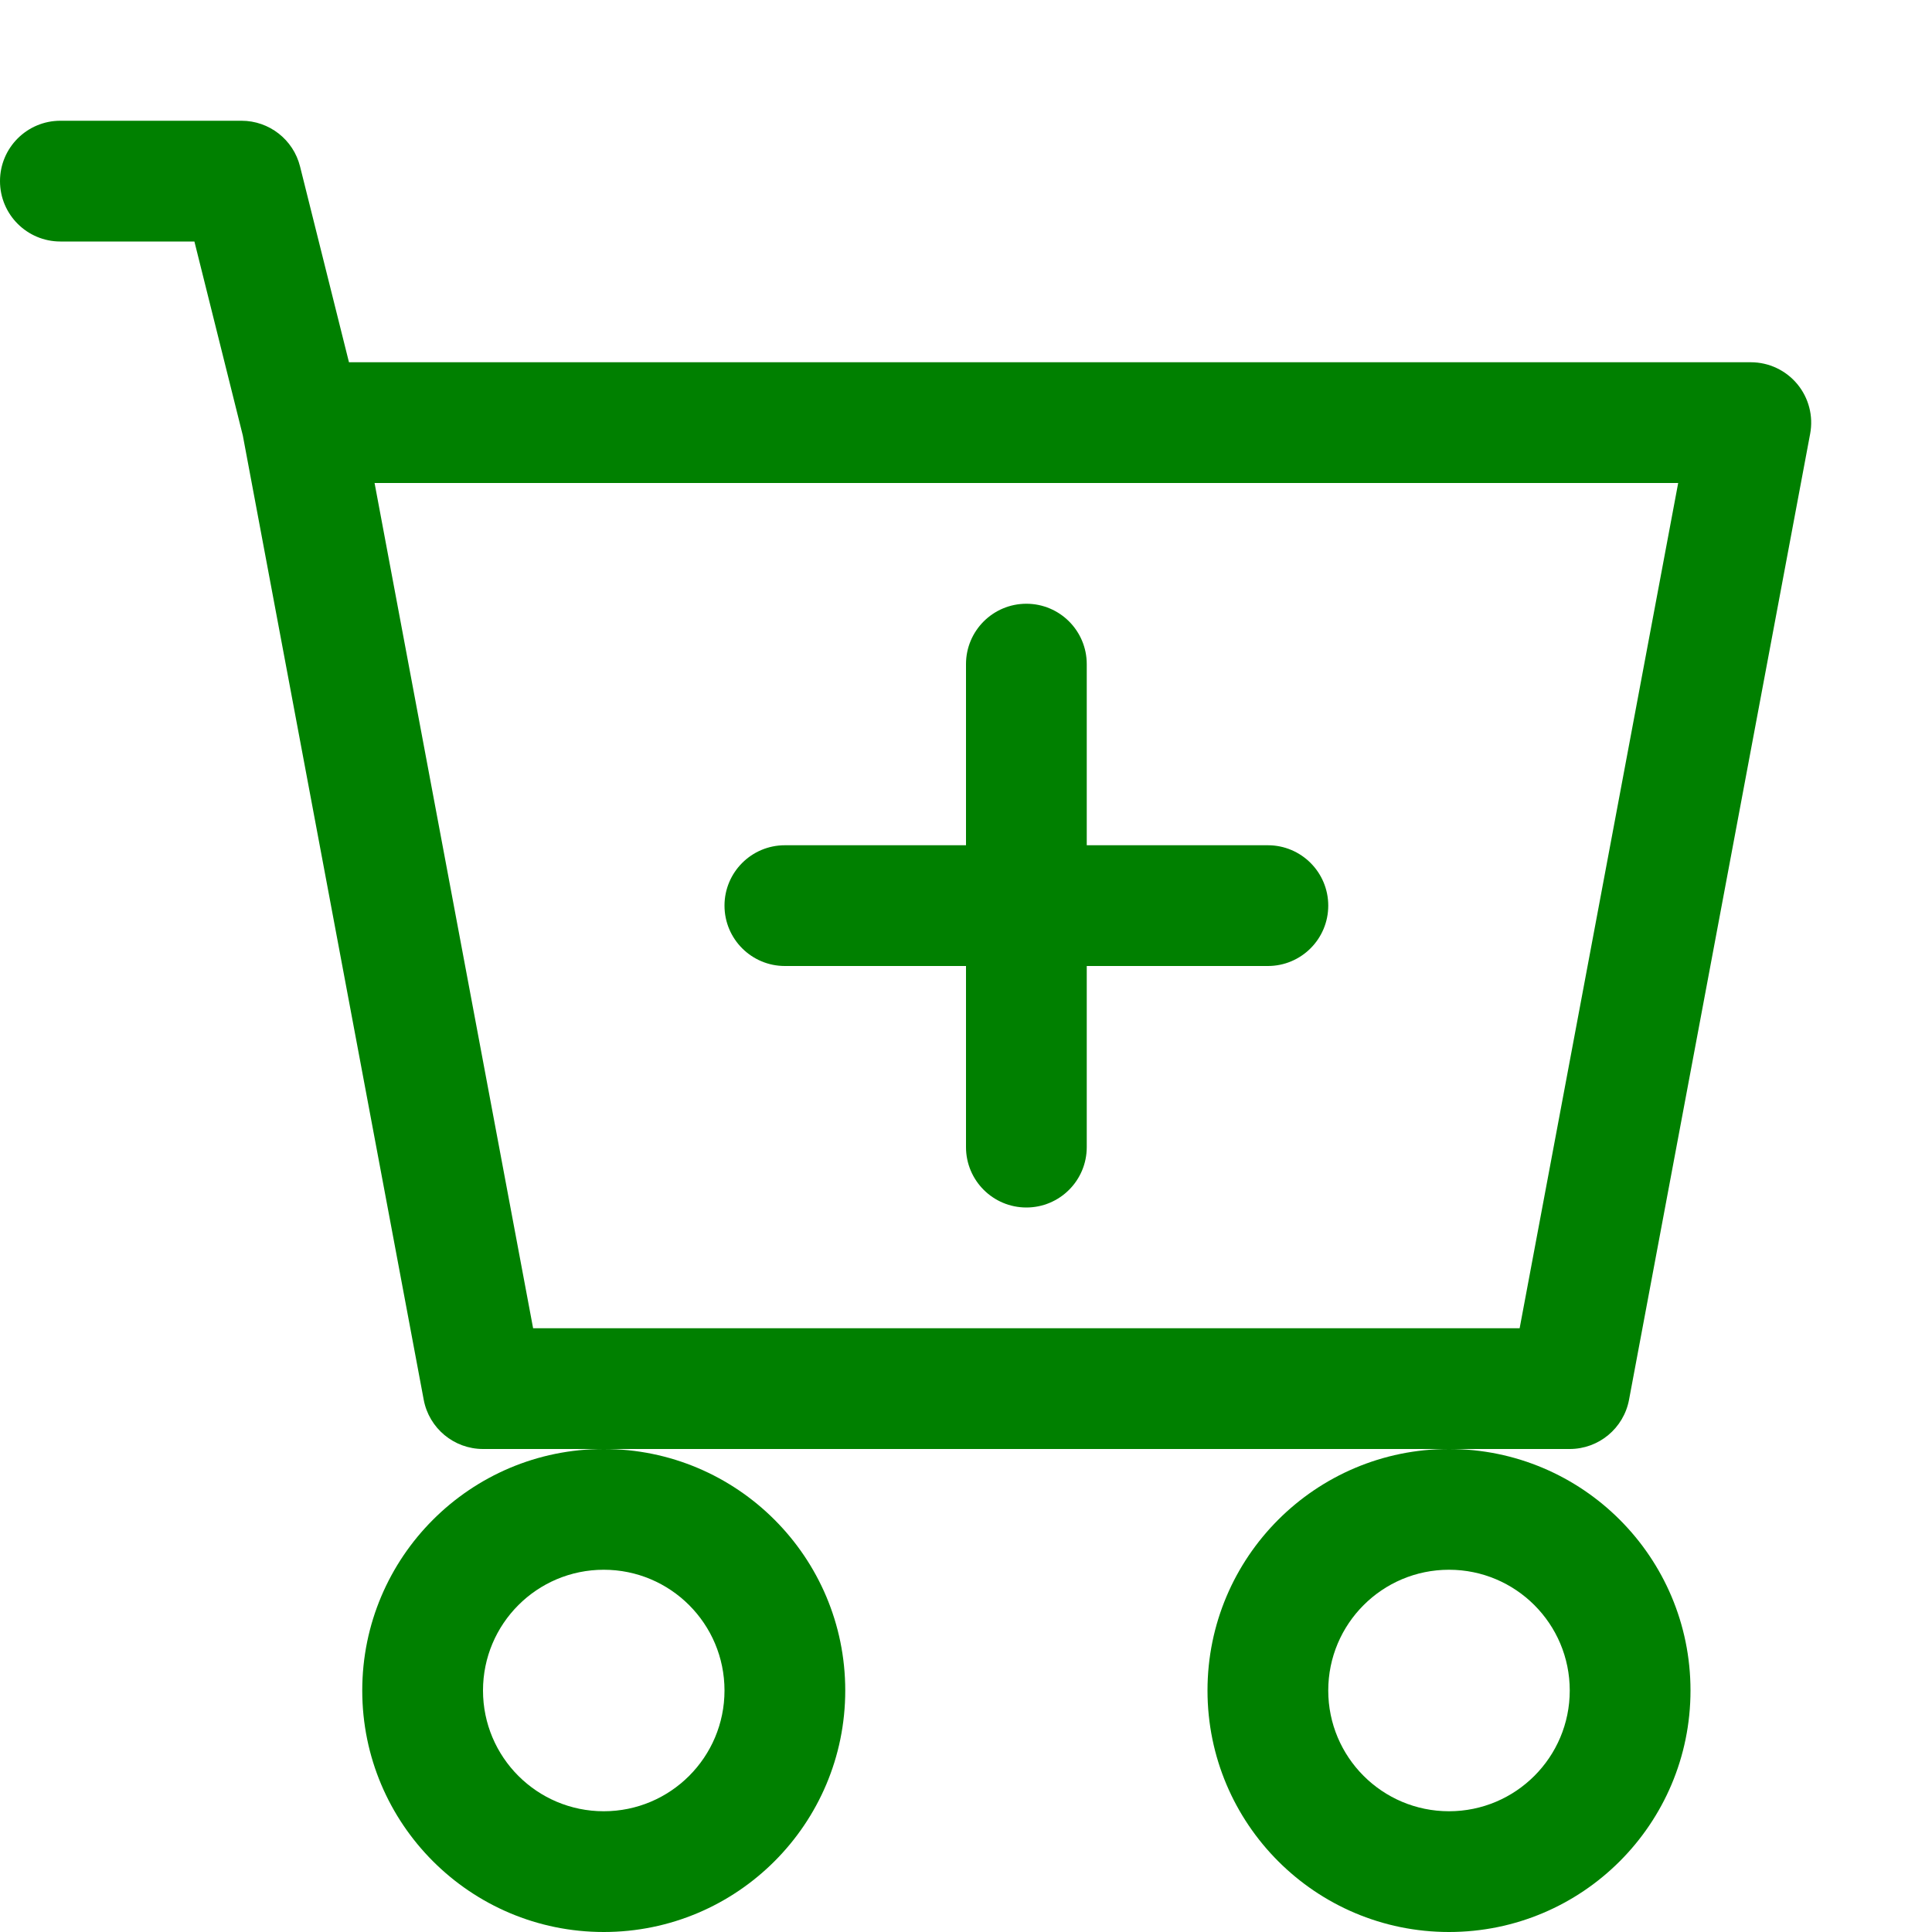
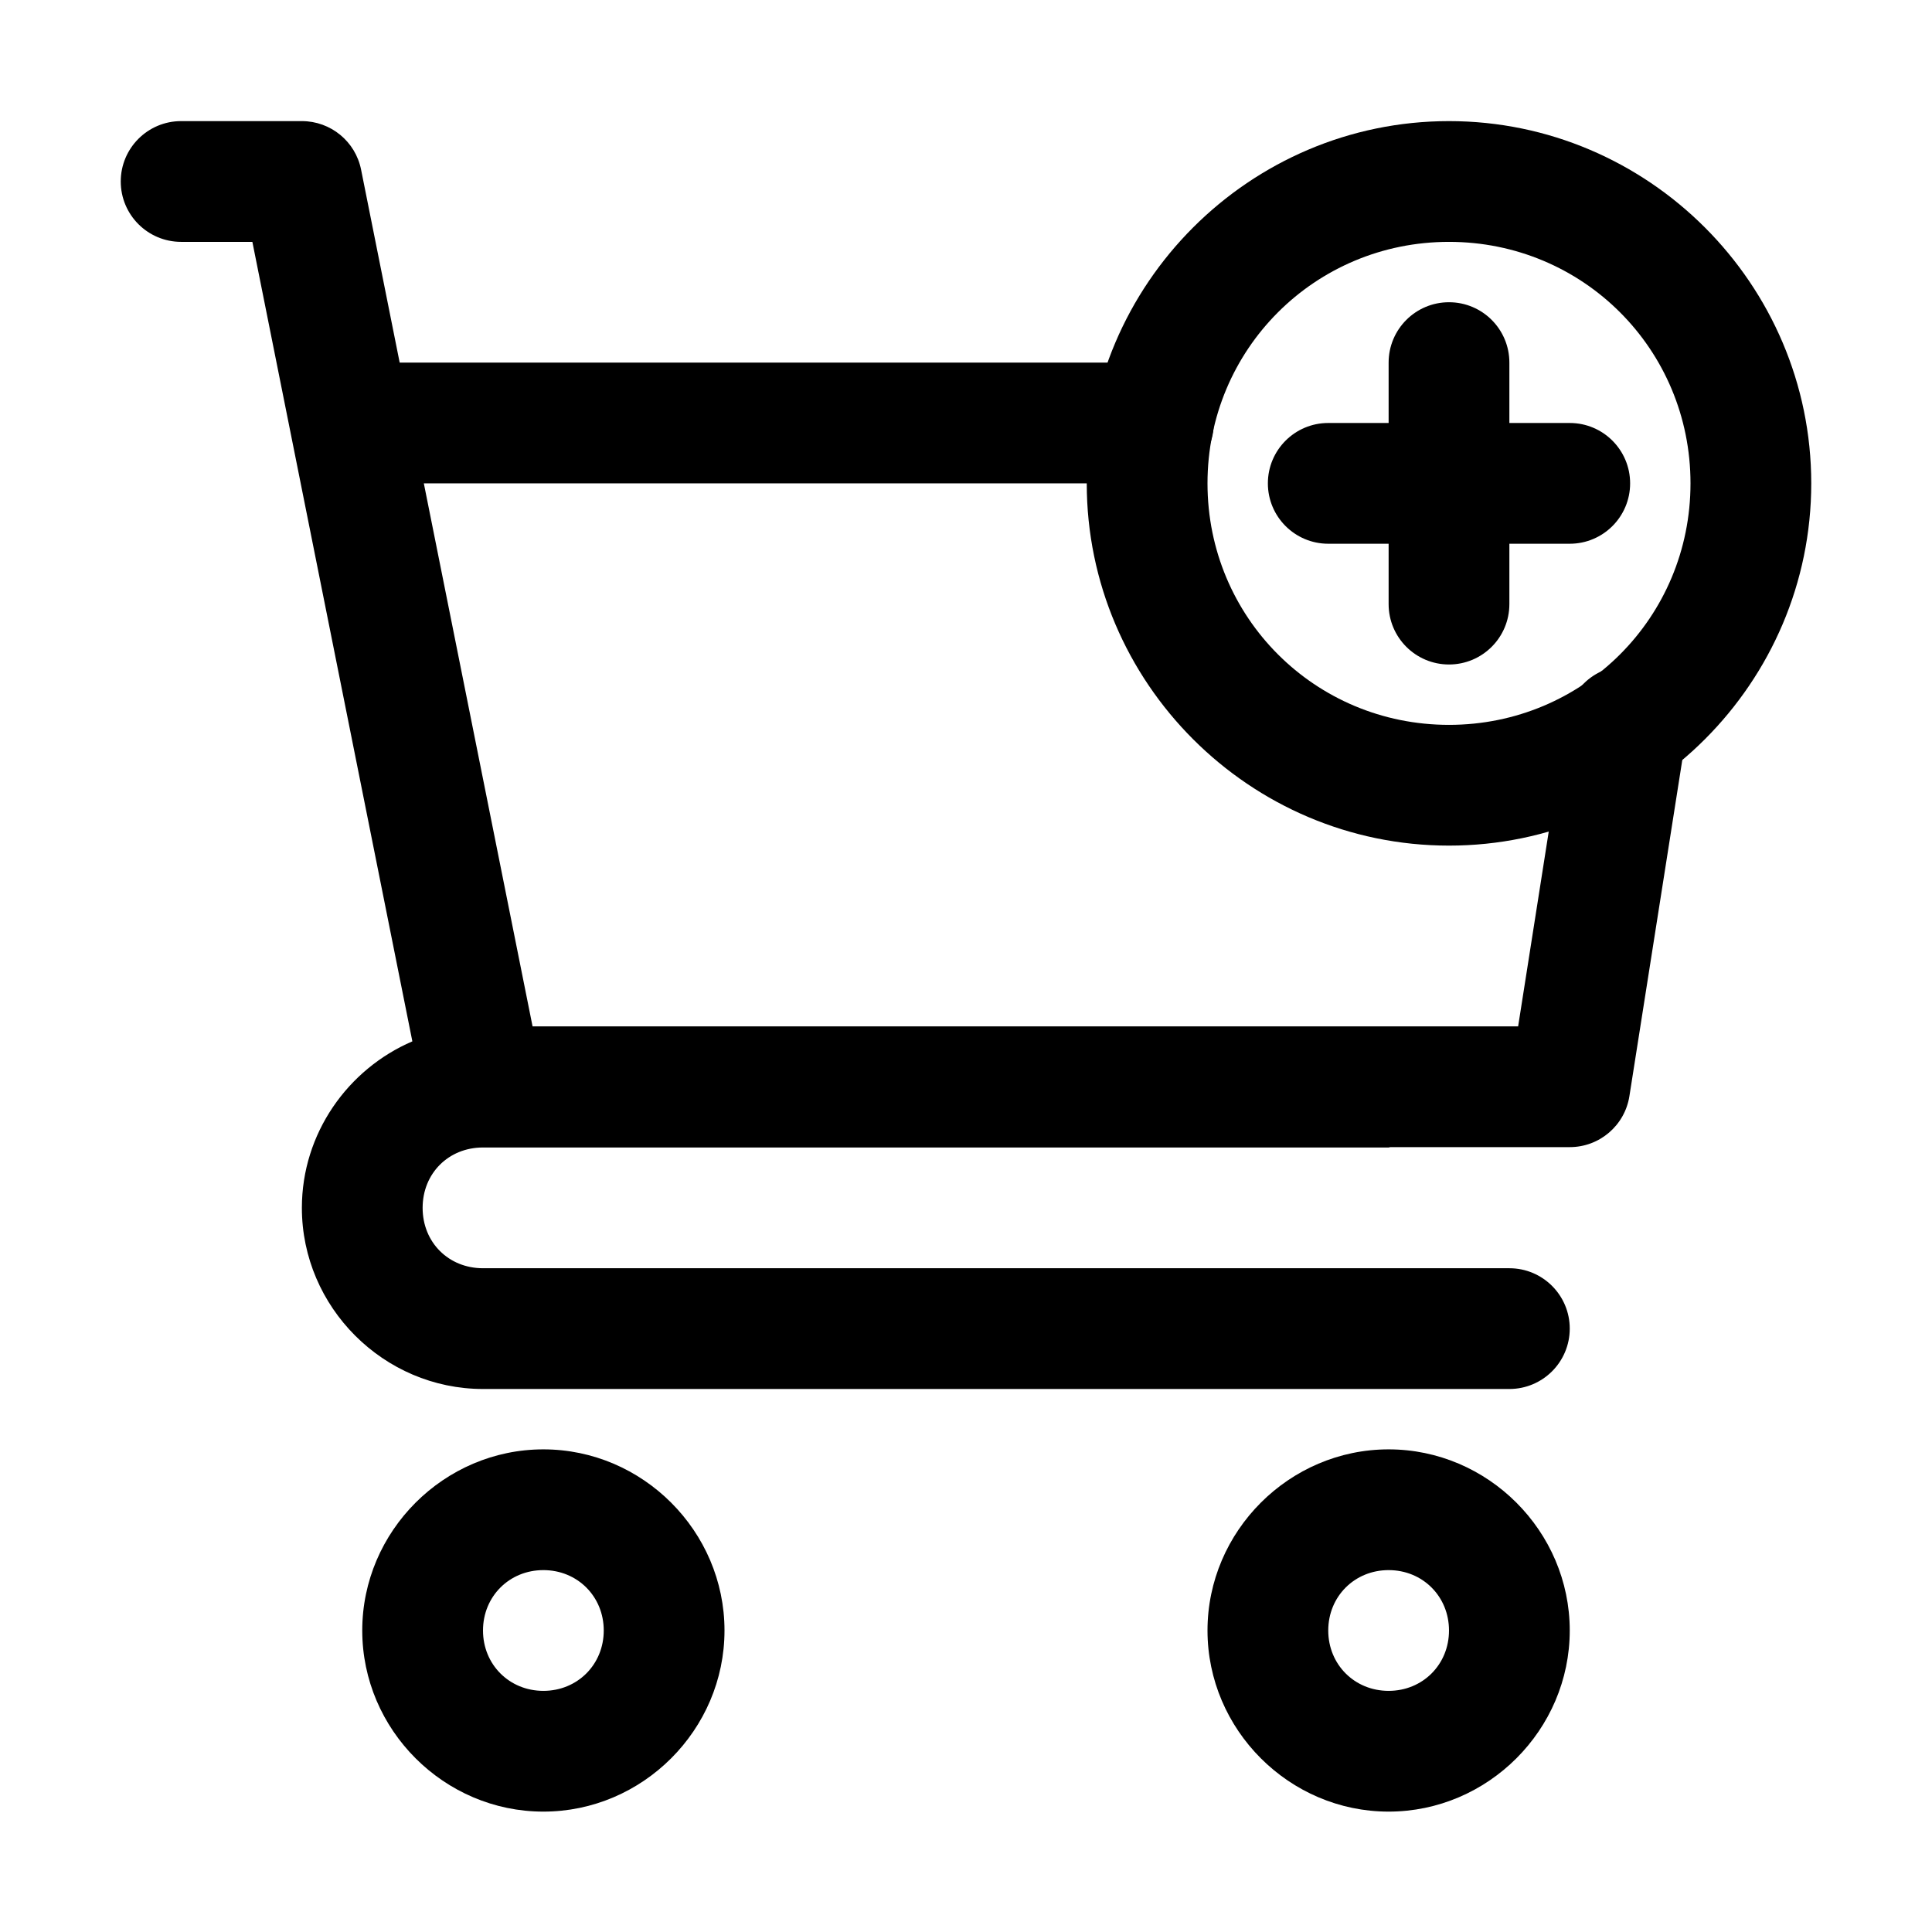
- <svg xmlns="http://www.w3.org/2000/svg" width="32" height="32" fill="green" class="bi bi-cart-plus" viewBox="0 0 16 16">
-   <path d="M9 5.5a.5.5 0 0 0-1 0V7H6.5a.5.5 0 0 0 0 1H8v1.5a.5.5 0 0 0 1 0V8h1.5a.5.5 0 0 0 0-1H9V5.5z" />
-   <path d="M.5 1a.5.5 0 0 0 0 1h1.11l.401 1.607 1.498 7.985A.5.5 0 0 0 4 12h1a2 2 0 1 0 0 4 2 2 0 0 0 0-4h7a2 2 0 1 0 0 4 2 2 0 0 0 0-4h1a.5.5 0 0 0 .491-.408l1.5-8A.5.5 0 0 0 14.5 3H2.89l-.405-1.621A.5.5 0 0 0 2 1H.5zm3.915 10L3.102 4h10.796l-1.313 7h-8.17zM6 14a1 1 0 1 1-2 0 1 1 0 0 1 2 0zm7 0a1 1 0 1 1-2 0 1 1 0 0 1 2 0z" />
+ <svg xmlns="http://www.w3.org/2000/svg" width="800px" height="800px" viewBox="0 0 32 32" id="svg5" version="1.1">
+   <defs id="defs2" />
+   <g id="layer1" transform="translate(-252,-244)">
+     <path d="m 261,268.006 c -1.645,0 -3,1.355 -3,3 0,1.645 1.355,3 3,3 1.645,0 3,-1.355 3,-3 0,-1.645 -1.355,-3 -3,-3 z m 0,2 c 0.564,0 1,0.436 1,1 0,0.564 -0.436,1 -1,1 -0.564,0 -1,-0.436 -1,-1 0,-0.564 0.436,-1 1,-1 z" id="circle1799" style="color:#000000;fill:#000000;fill-rule:evenodd;stroke-linecap:round;stroke-linejoin:round;stroke-miterlimit:4.1;-inkscape-stroke:none" />
+     <path d="m 275,268.006 c -1.645,0 -3,1.355 -3,3 0,1.645 1.355,3 3,3 1.645,0 3,-1.355 3,-3 0,-1.645 -1.355,-3 -3,-3 z m 0,2 c 0.564,0 1,0.436 1,1 0,0.564 -0.436,1 -1,1 -0.564,0 -1,-0.436 -1,-1 0,-0.564 0.436,-1 1,-1 z" id="circle1801" style="color:#000000;fill:#000000;fill-rule:evenodd;stroke-linecap:round;stroke-linejoin:round;stroke-miterlimit:4.1;-inkscape-stroke:none" />
+     <path d="m 255,246.006 a 1,1 0 0 0 -1,1 1,1 0 0 0 1,1 h 1.18 l 2.65,13.242 C 257.759,261.708 257,262.775 257,264.006 c 0,1.645 1.355,3 3,3 h 17 a 1,1 0 0 0 1,-1 1,1 0 0 0 -1,-1 h -17 c -0.571,0 -1,-0.429 -1,-1 0,-0.571 0.429,-1 1,-1 h 15 A 1,1 0 0 0 275.029,263 H 278 a 1,1 0 0 0 0.988,-0.844 l 0.939,-5.969 a 1,1 0 0 0 -0.832,-1.145 1,1 0 0 0 -1.145,0.834 L 277.145,261 h -16.324 l -1.801,-8.994 h 12.084 a 1,1 0 0 0 1,-1 1,1 0 0 0 -1,-1 h -12.484 l -0.639,-3.195 A 1,1 0 0 0 257,246.006 Z" id="path1803" style="color:#000000;fill:#000000;fill-rule:evenodd;stroke-linecap:round;stroke-linejoin:round;stroke-miterlimit:4.1;-inkscape-stroke:none" />
+     <path d="m 276,246.006 c -3.302,0 -6,2.698 -6,6 0,3.302 2.698,6 6,6 3.302,0 6,-2.698 6,-6 0,-3.302 -2.698,-6 -6,-6 z m 0,2 c 2.221,0 4,1.779 4,4 0,2.221 -1.779,4 -4,4 -2.221,0 -4,-1.779 -4,-4 0,-2.221 1.779,-4 4,-4 z" id="circle1805" style="color:#000000;fill:#000000;fill-rule:evenodd;stroke-linecap:round;stroke-linejoin:round;stroke-miterlimit:4.1;-inkscape-stroke:none" />
+     <path d="m 276,249.006 a 1,1 0 0 0 -1,1 v 1 h -1 a 1,1 0 0 0 -1,1 1,1 0 0 0 1,1 h 1 v 1 a 1,1 0 0 0 1,1 1,1 0 0 0 1,-1 v -1 h 1 a 1,1 0 0 0 1,-1 1,1 0 0 0 -1,-1 h -1 v -1 a 1,1 0 0 0 -1,-1 z" id="path1807" style="color:#000000;fill:#000000;fill-rule:evenodd;stroke-linecap:round;stroke-linejoin:round;stroke-miterlimit:4.1;-inkscape-stroke:none" />
+   </g>
</svg>
